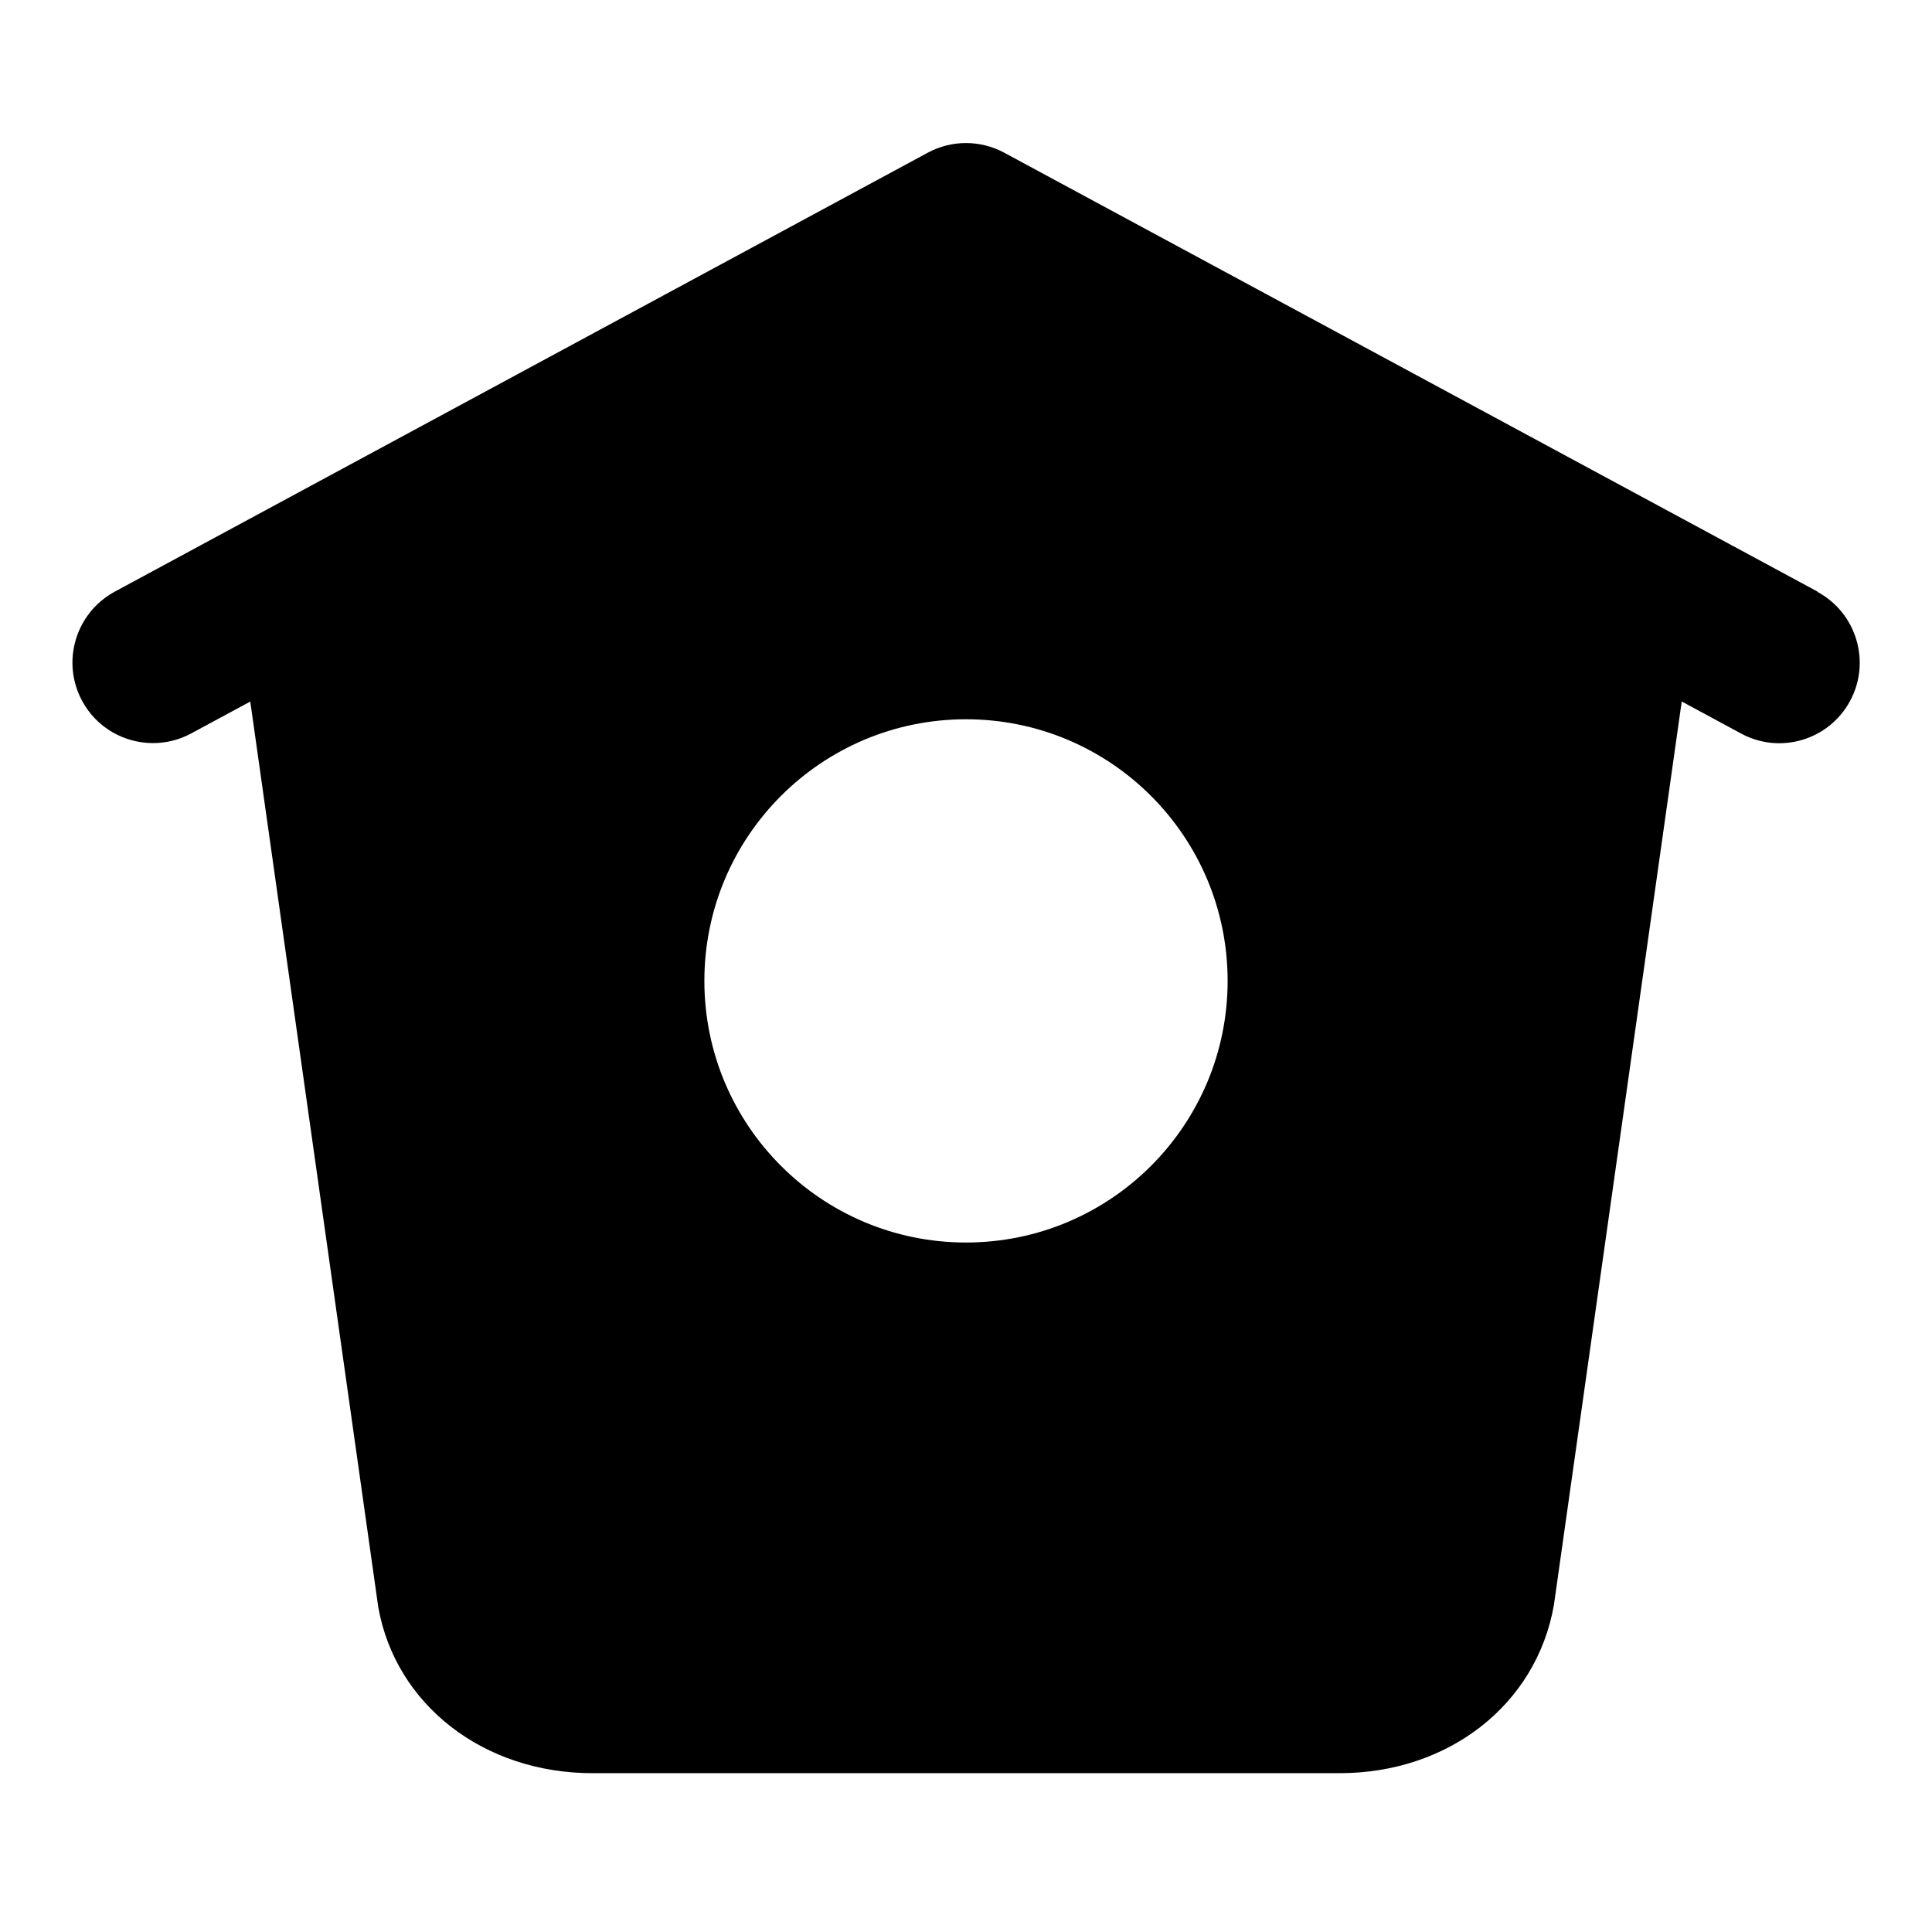
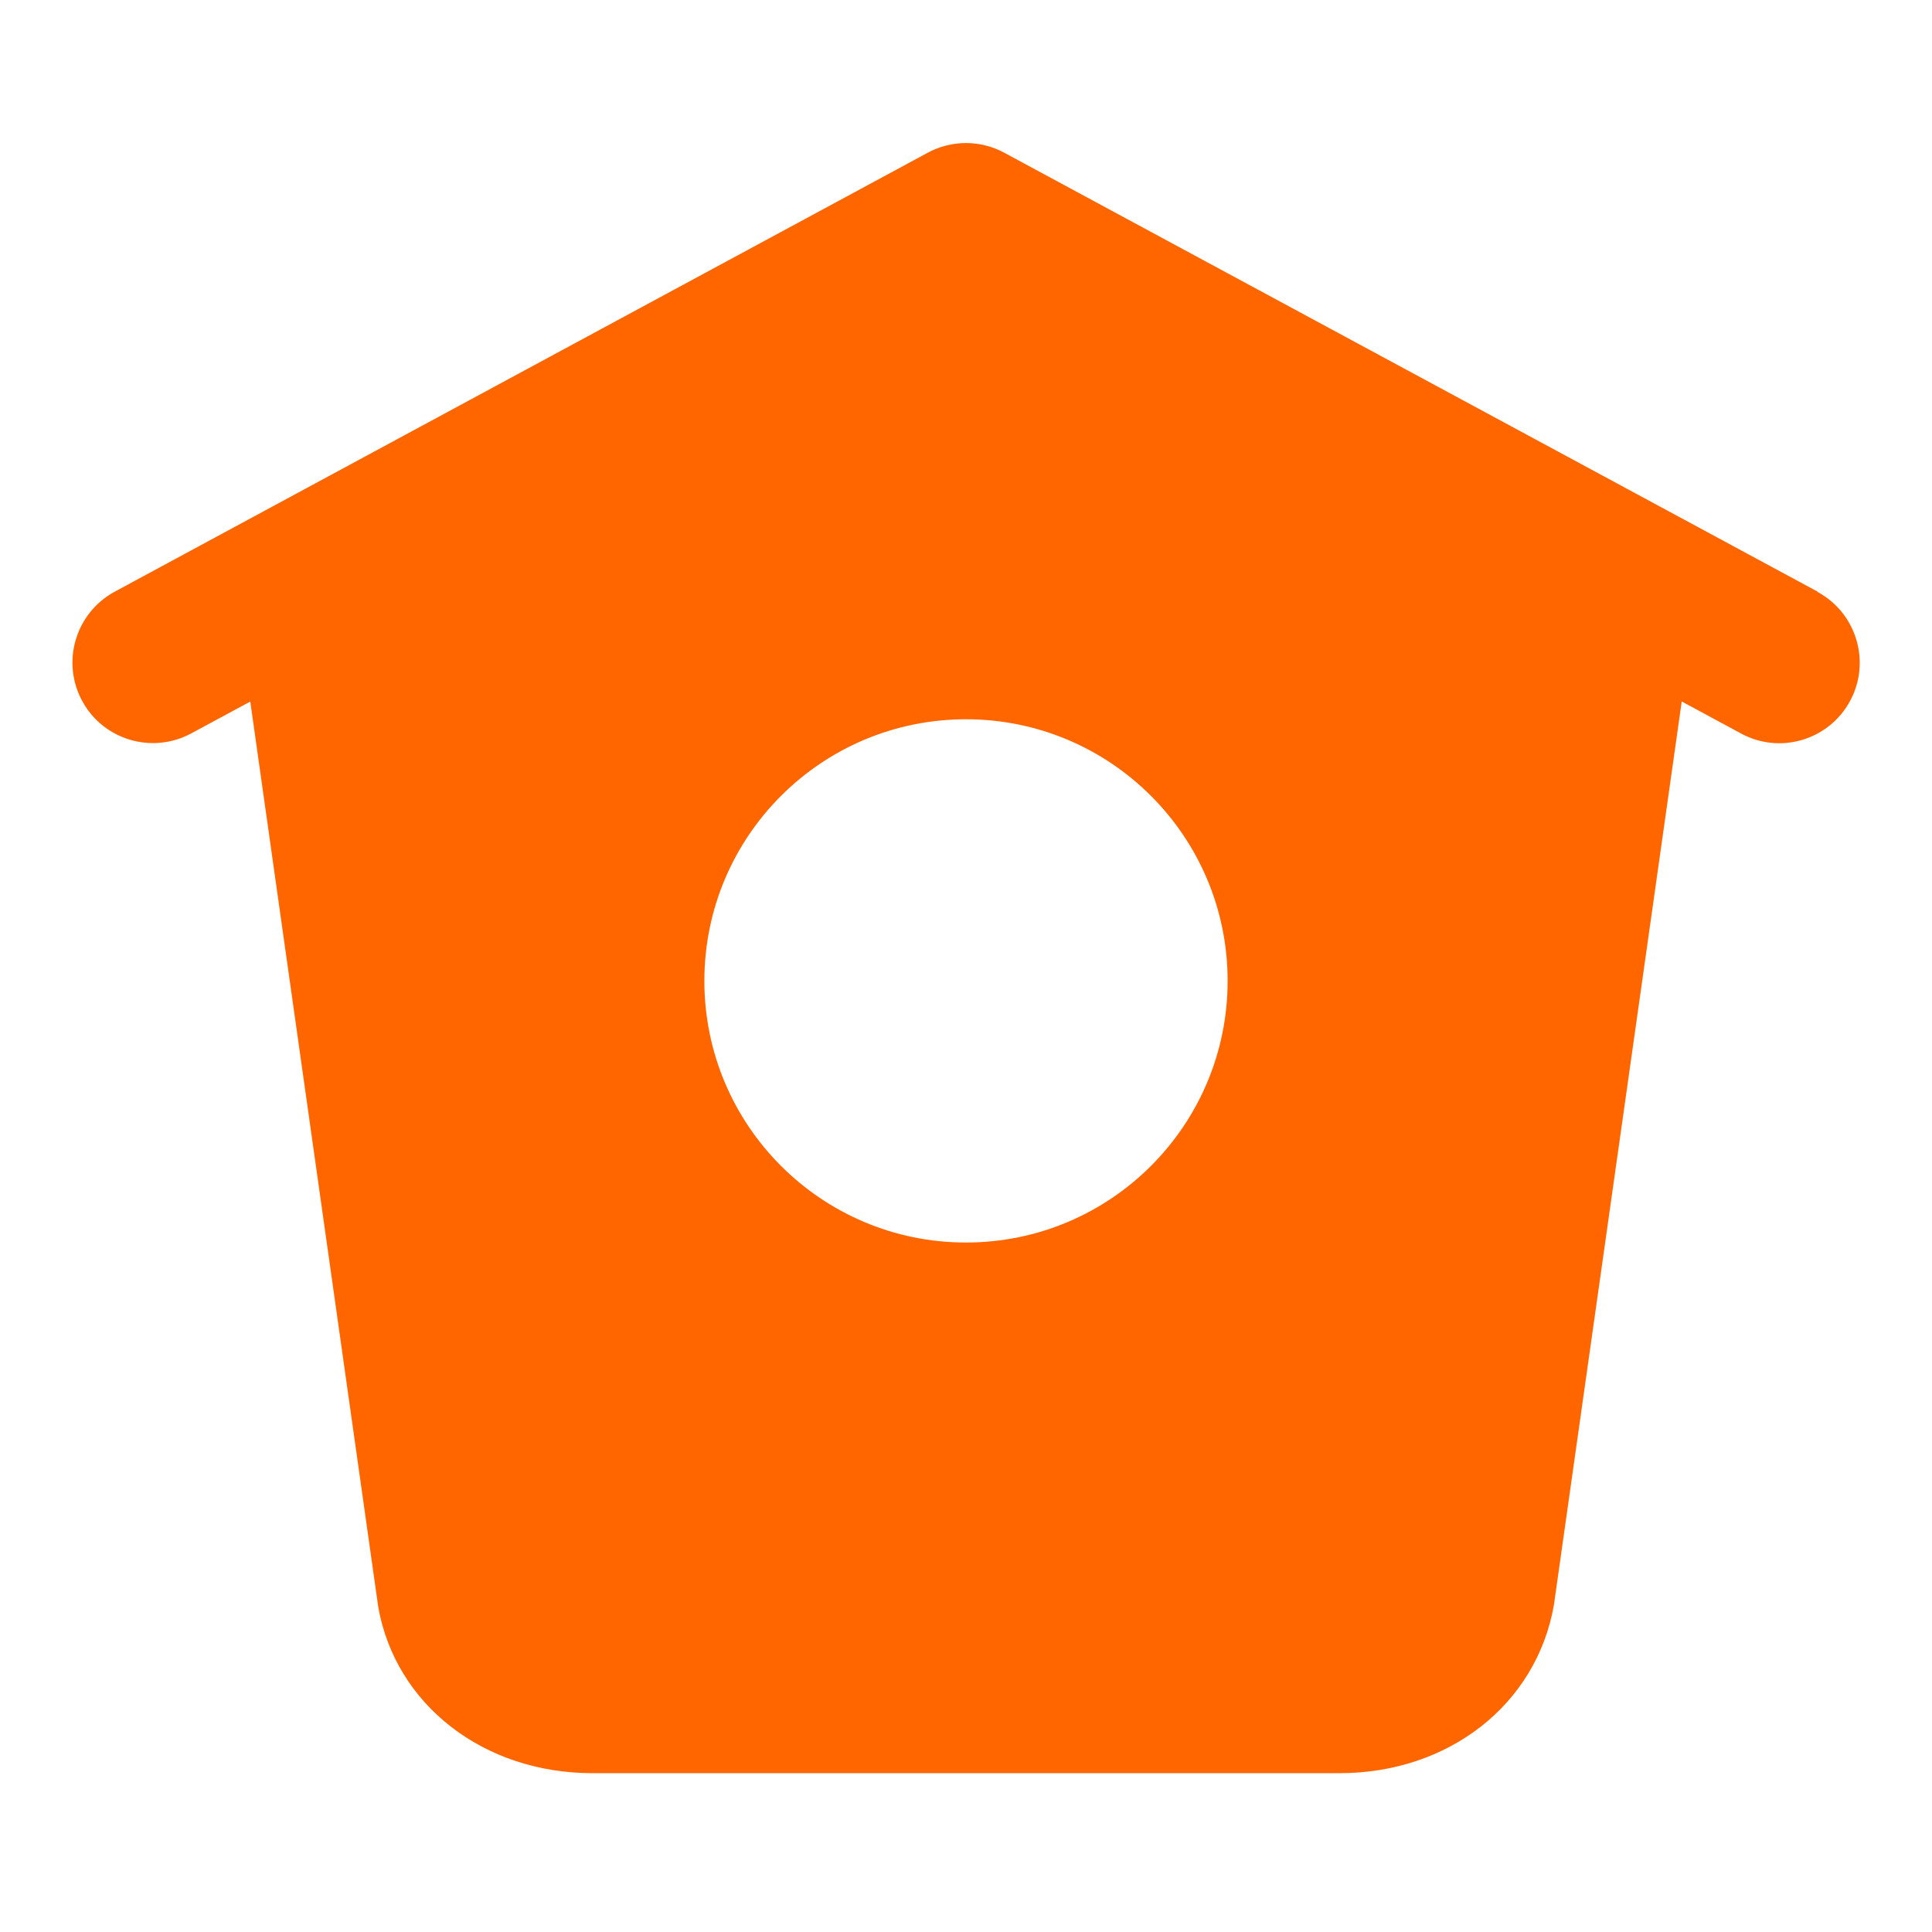
- <svg xmlns="http://www.w3.org/2000/svg" width="24" height="24" viewBox="0 0 24 24" fill="none">
-   <path d="M22.58 7.35L12.475 1.897C12.178 1.737 11.821 1.737 11.525 1.897L1.425 7.35C0.939 7.614 0.758 8.22 1.02 8.706C1.2 9.041 1.545 9.231 1.9 9.231C2.06 9.231 2.224 9.193 2.375 9.111L3.109 8.715L4.699 19.965C4.915 21.179 6.009 22.027 7.359 22.027H16.641C17.991 22.027 19.085 21.179 19.303 19.939L20.891 8.714L21.628 9.112C22.113 9.375 22.72 9.194 22.982 8.708C23.245 8.222 23.062 7.615 22.578 7.353L22.58 7.35ZM12 15.435C10.205 15.435 8.75 13.98 8.75 12.185C8.75 10.39 10.205 8.935 12 8.935C13.795 8.935 15.25 10.39 15.25 12.185C15.25 13.98 13.795 15.435 12 15.435Z" fill="currentColor" />
+ <svg xmlns="http://www.w3.org/2000/svg" width="24" height="24" viewBox="0 0 24 24" fill="#FF6600">
+   <path d="M22.58 7.35L12.475 1.897C12.178 1.737 11.821 1.737 11.525 1.897L1.425 7.35C0.939 7.614 0.758 8.22 1.02 8.706C1.2 9.041 1.545 9.231 1.9 9.231C2.06 9.231 2.224 9.193 2.375 9.111L3.109 8.715L4.699 19.965C4.915 21.179 6.009 22.027 7.359 22.027H16.641C17.991 22.027 19.085 21.179 19.303 19.939L20.891 8.714L21.628 9.112C22.113 9.375 22.72 9.194 22.982 8.708C23.245 8.222 23.062 7.615 22.578 7.353L22.58 7.35ZM12 15.435C10.205 15.435 8.75 13.98 8.75 12.185C8.75 10.39 10.205 8.935 12 8.935C13.795 8.935 15.25 10.39 15.25 12.185C15.25 13.98 13.795 15.435 12 15.435Z" />
</svg>
